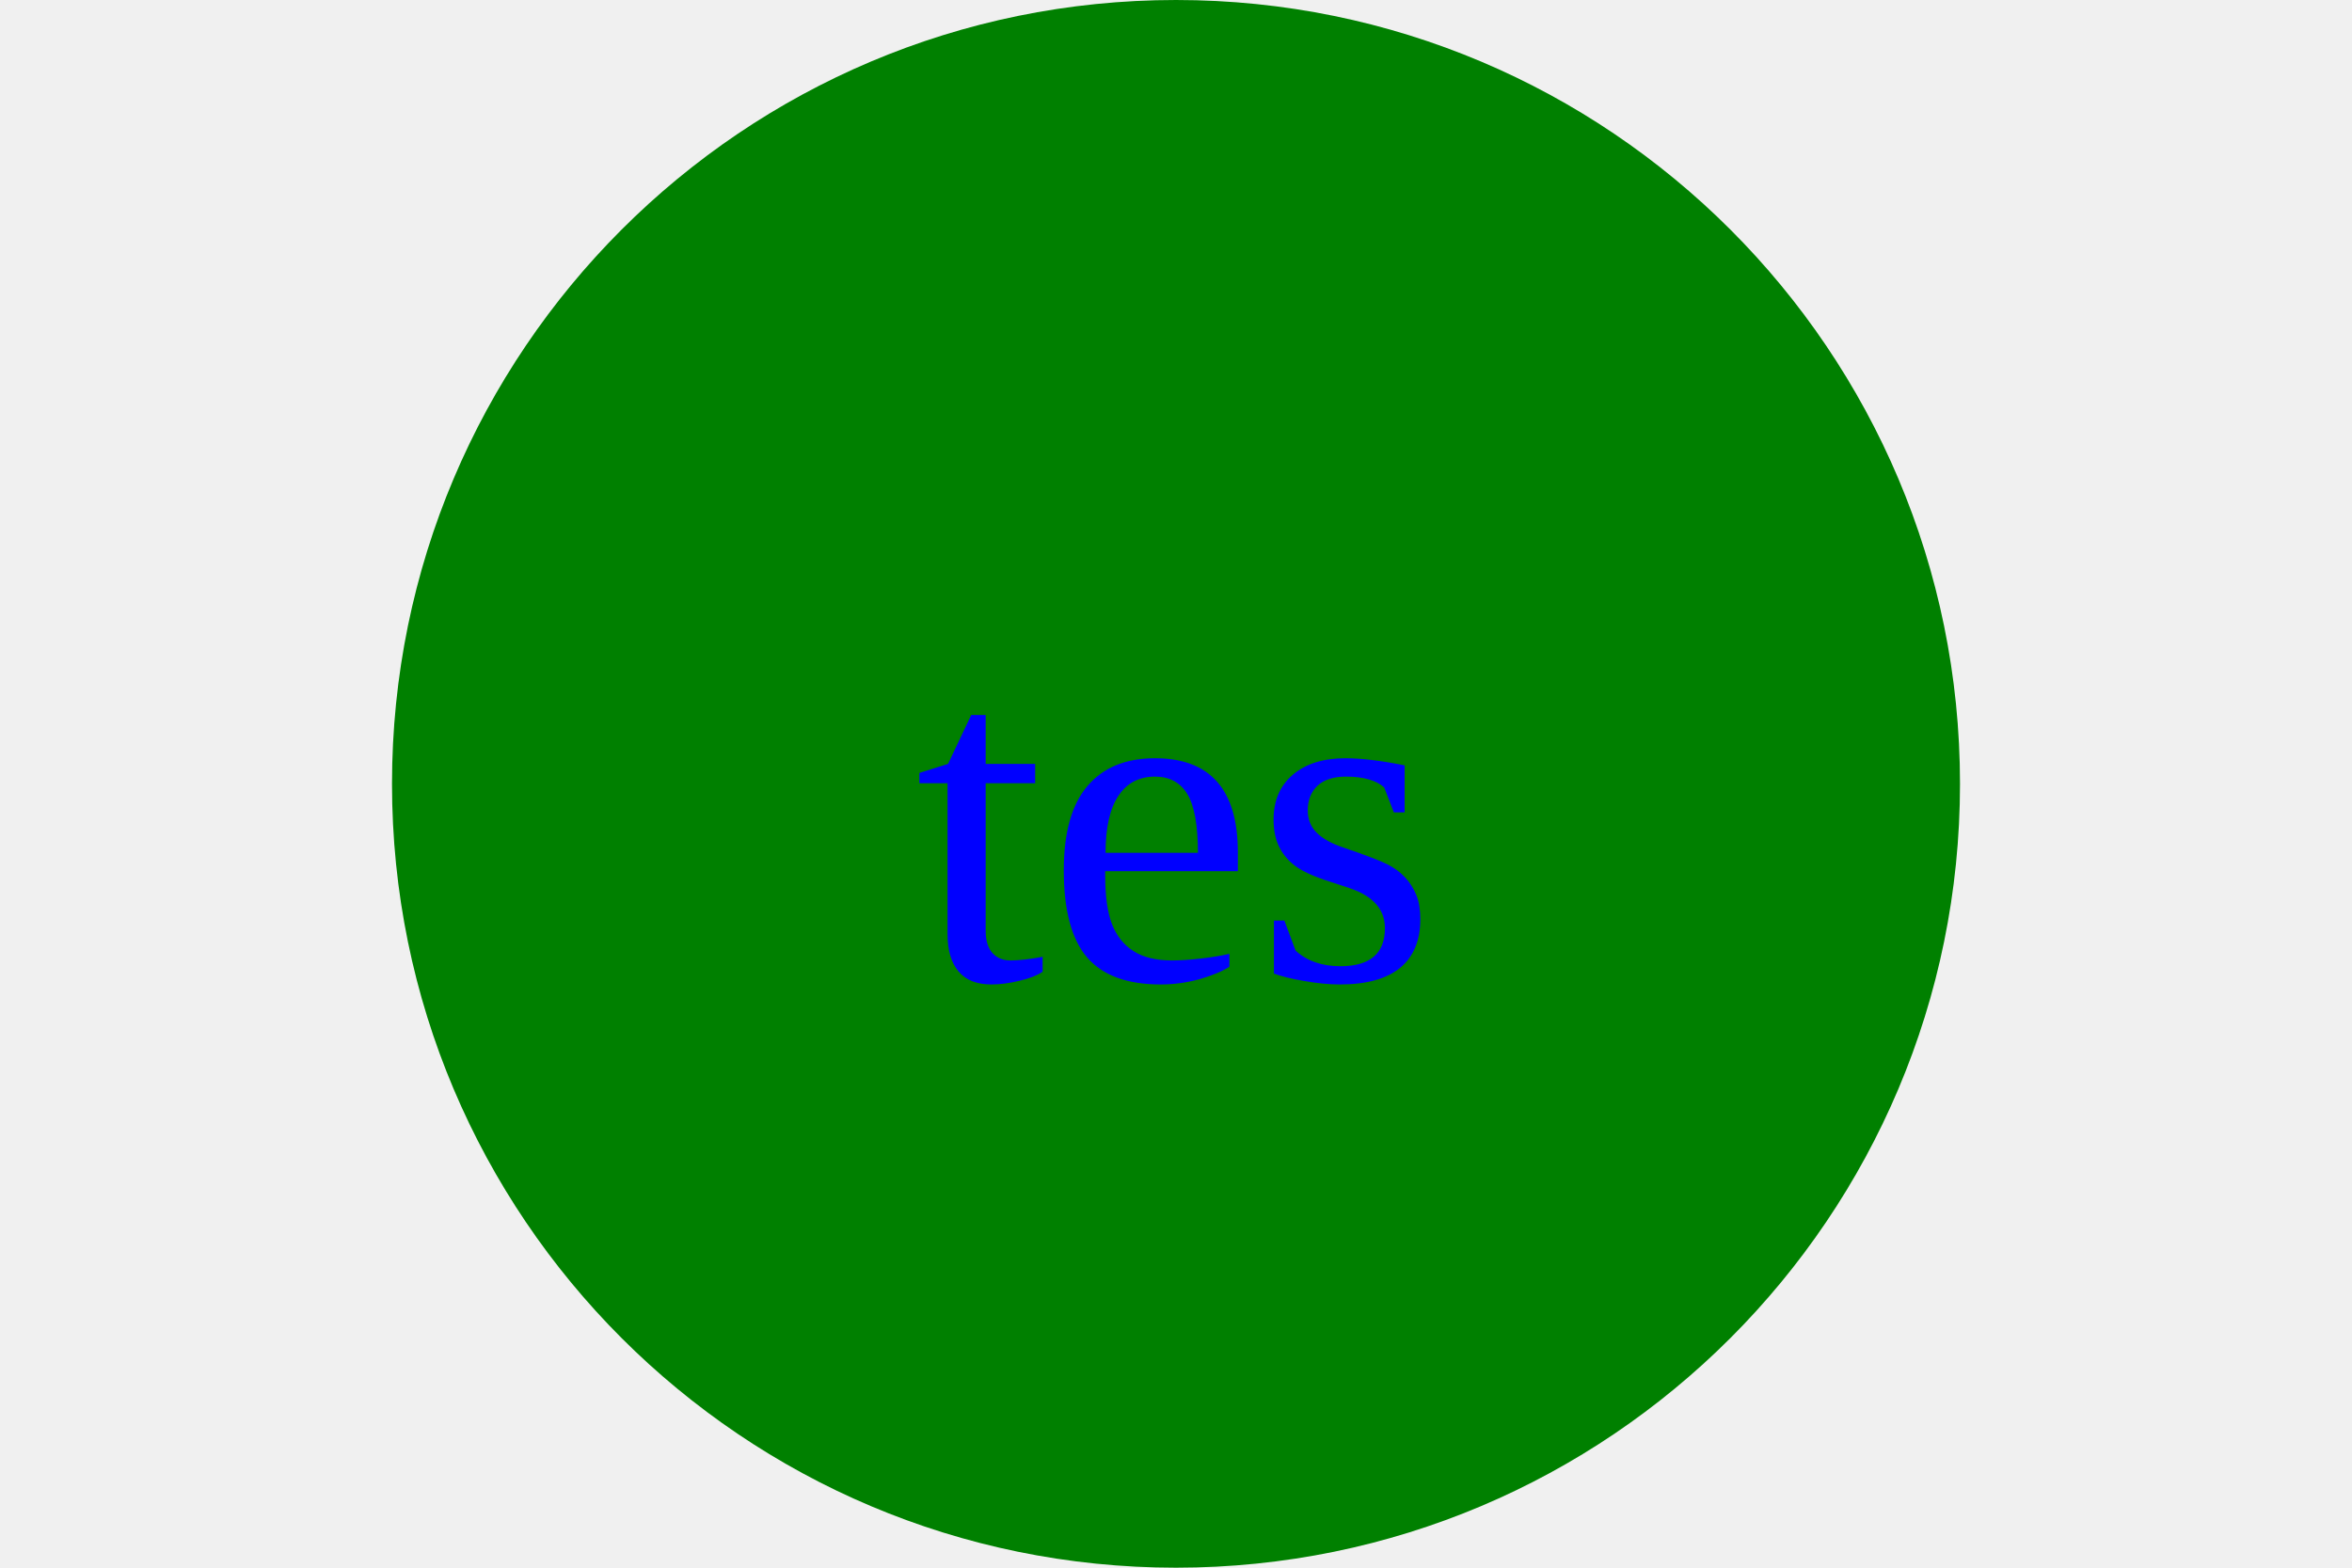
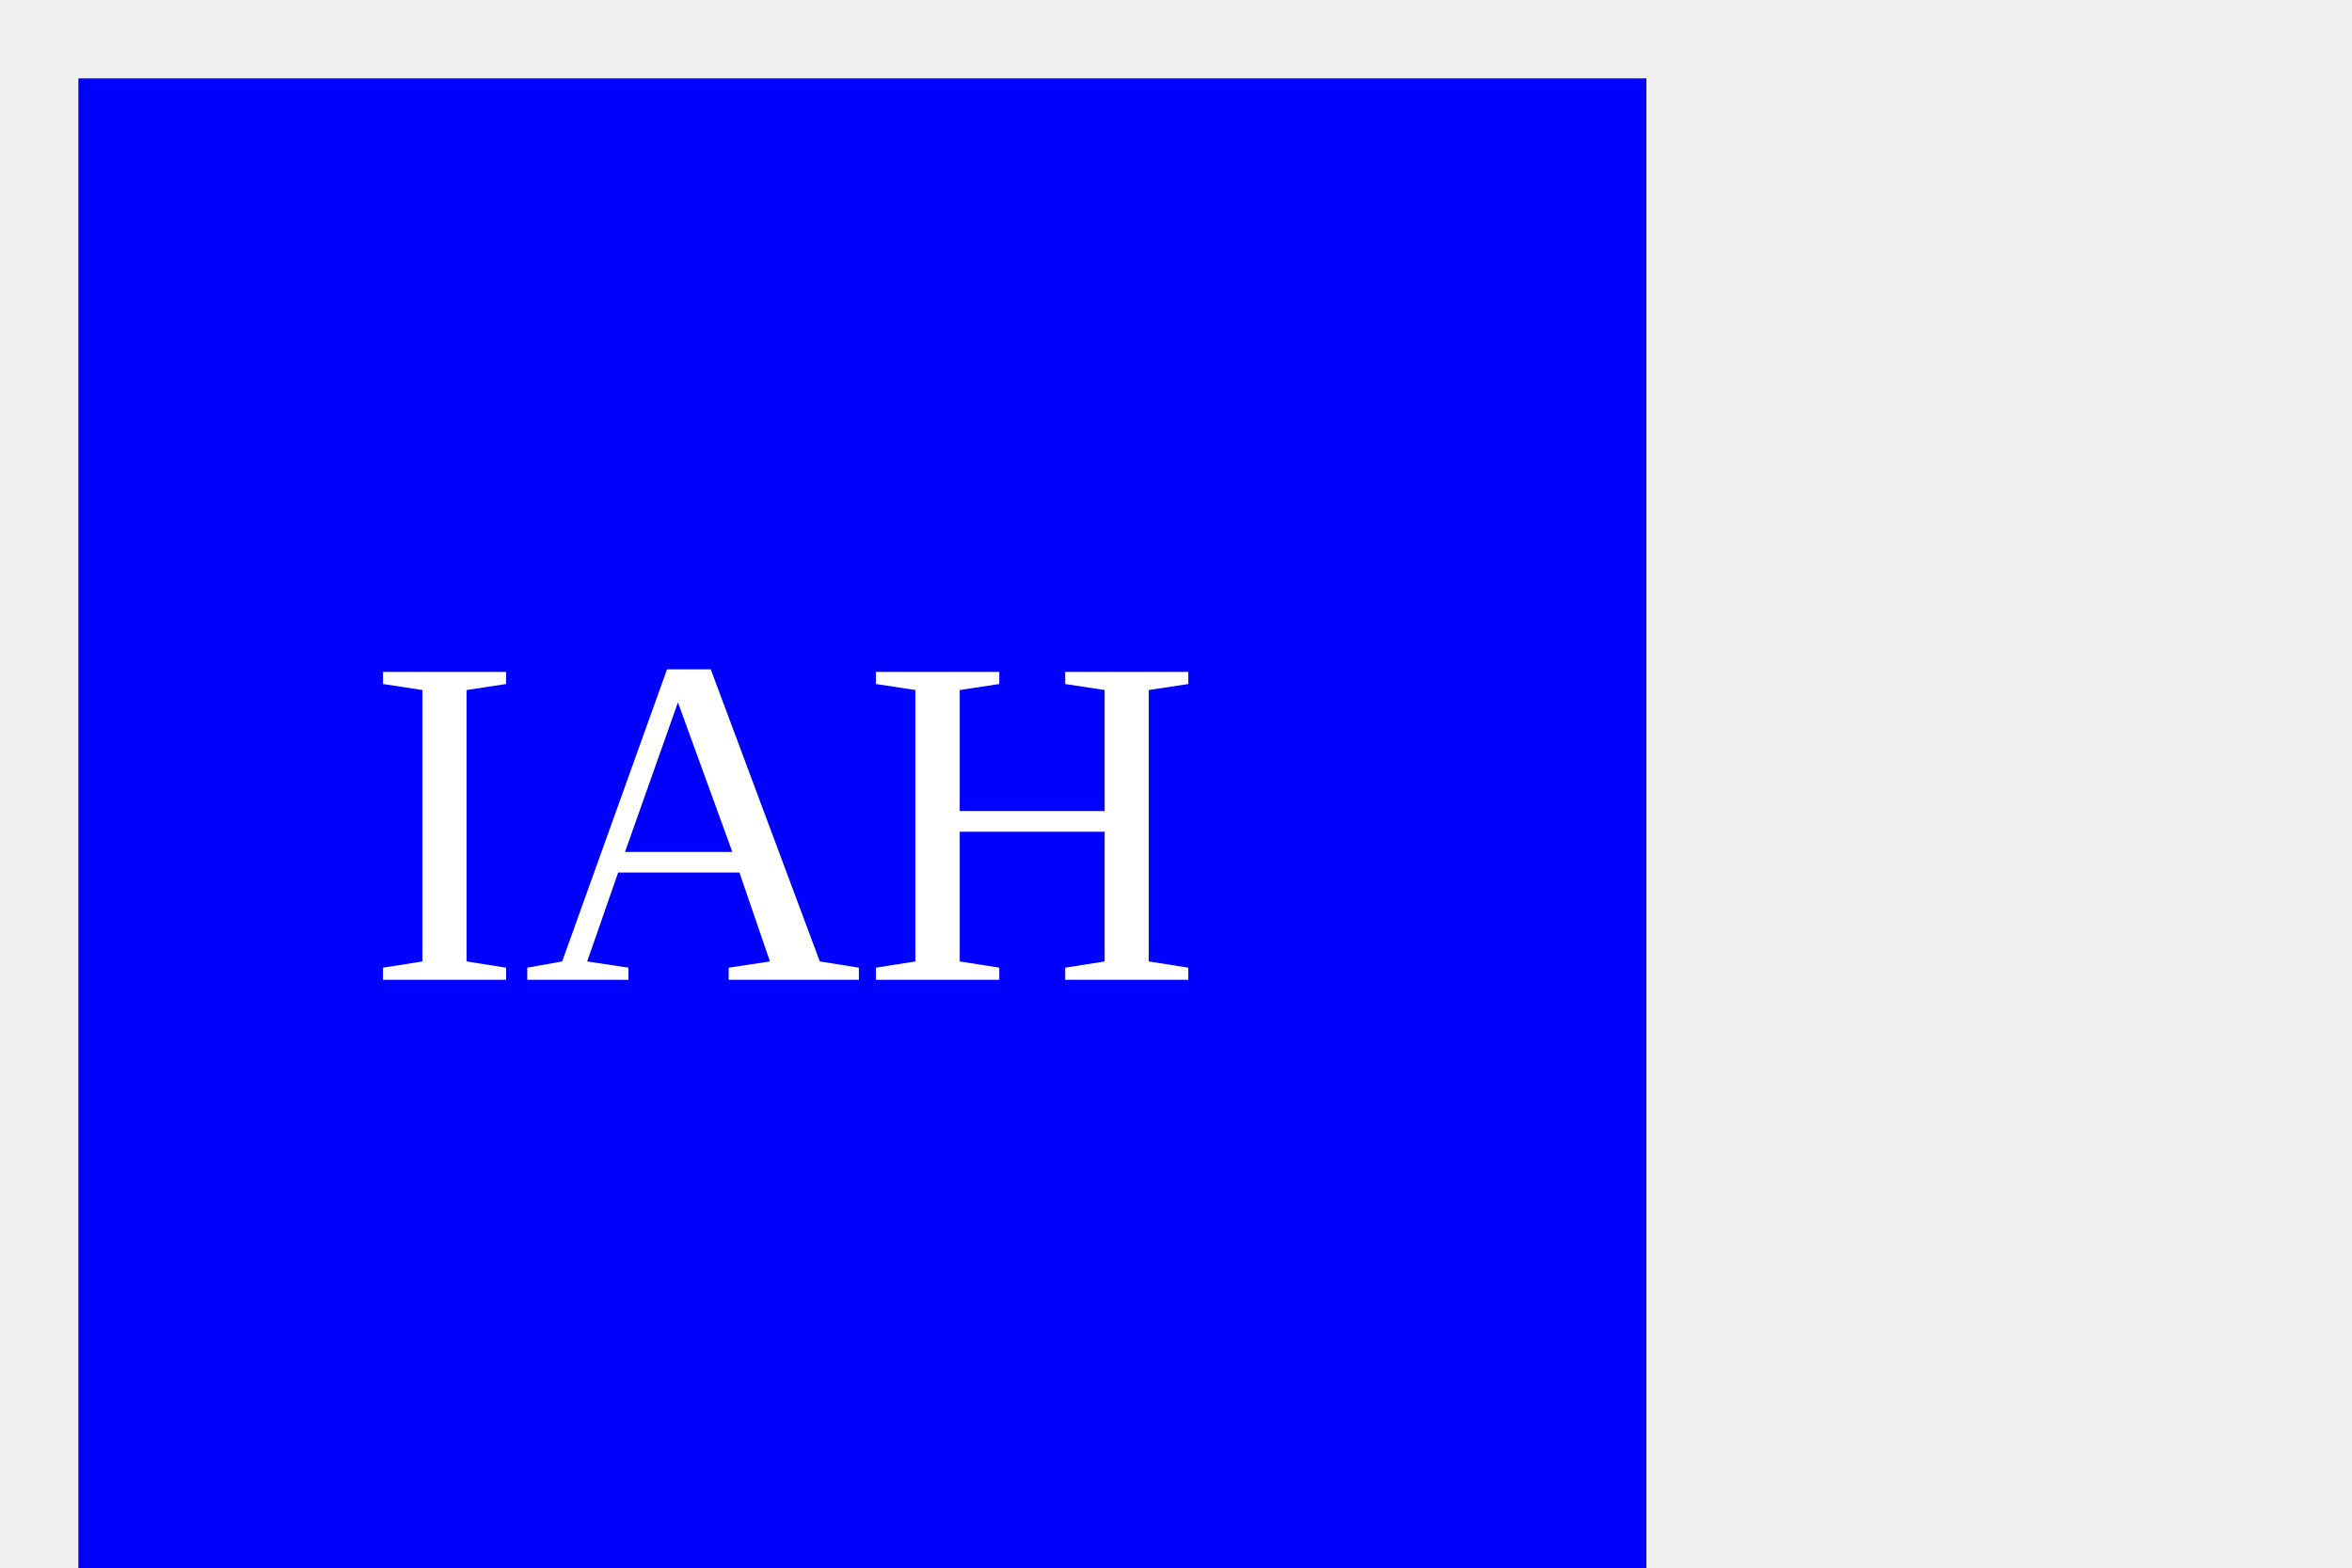
- <svg xmlns="http://www.w3.org/2000/svg" version="1.1" width="300" height="200">
-   <circle cx="150" cy="100" r="100" fill="green" />
-   <text x="150" y="125" font-size="60" text-anchor="middle" fill="#0000ff">tes</text>
+ <svg xmlns="http://www.w3.org/2000/svg" width="300" height="200" version="1.1">
+   <rect x="10" y="10" width="200" height="200" fill="#0000FF" />
+   <text x="100" y="125" font-size="60" text-anchor="middle" fill="white">IAH</text>
</svg>
